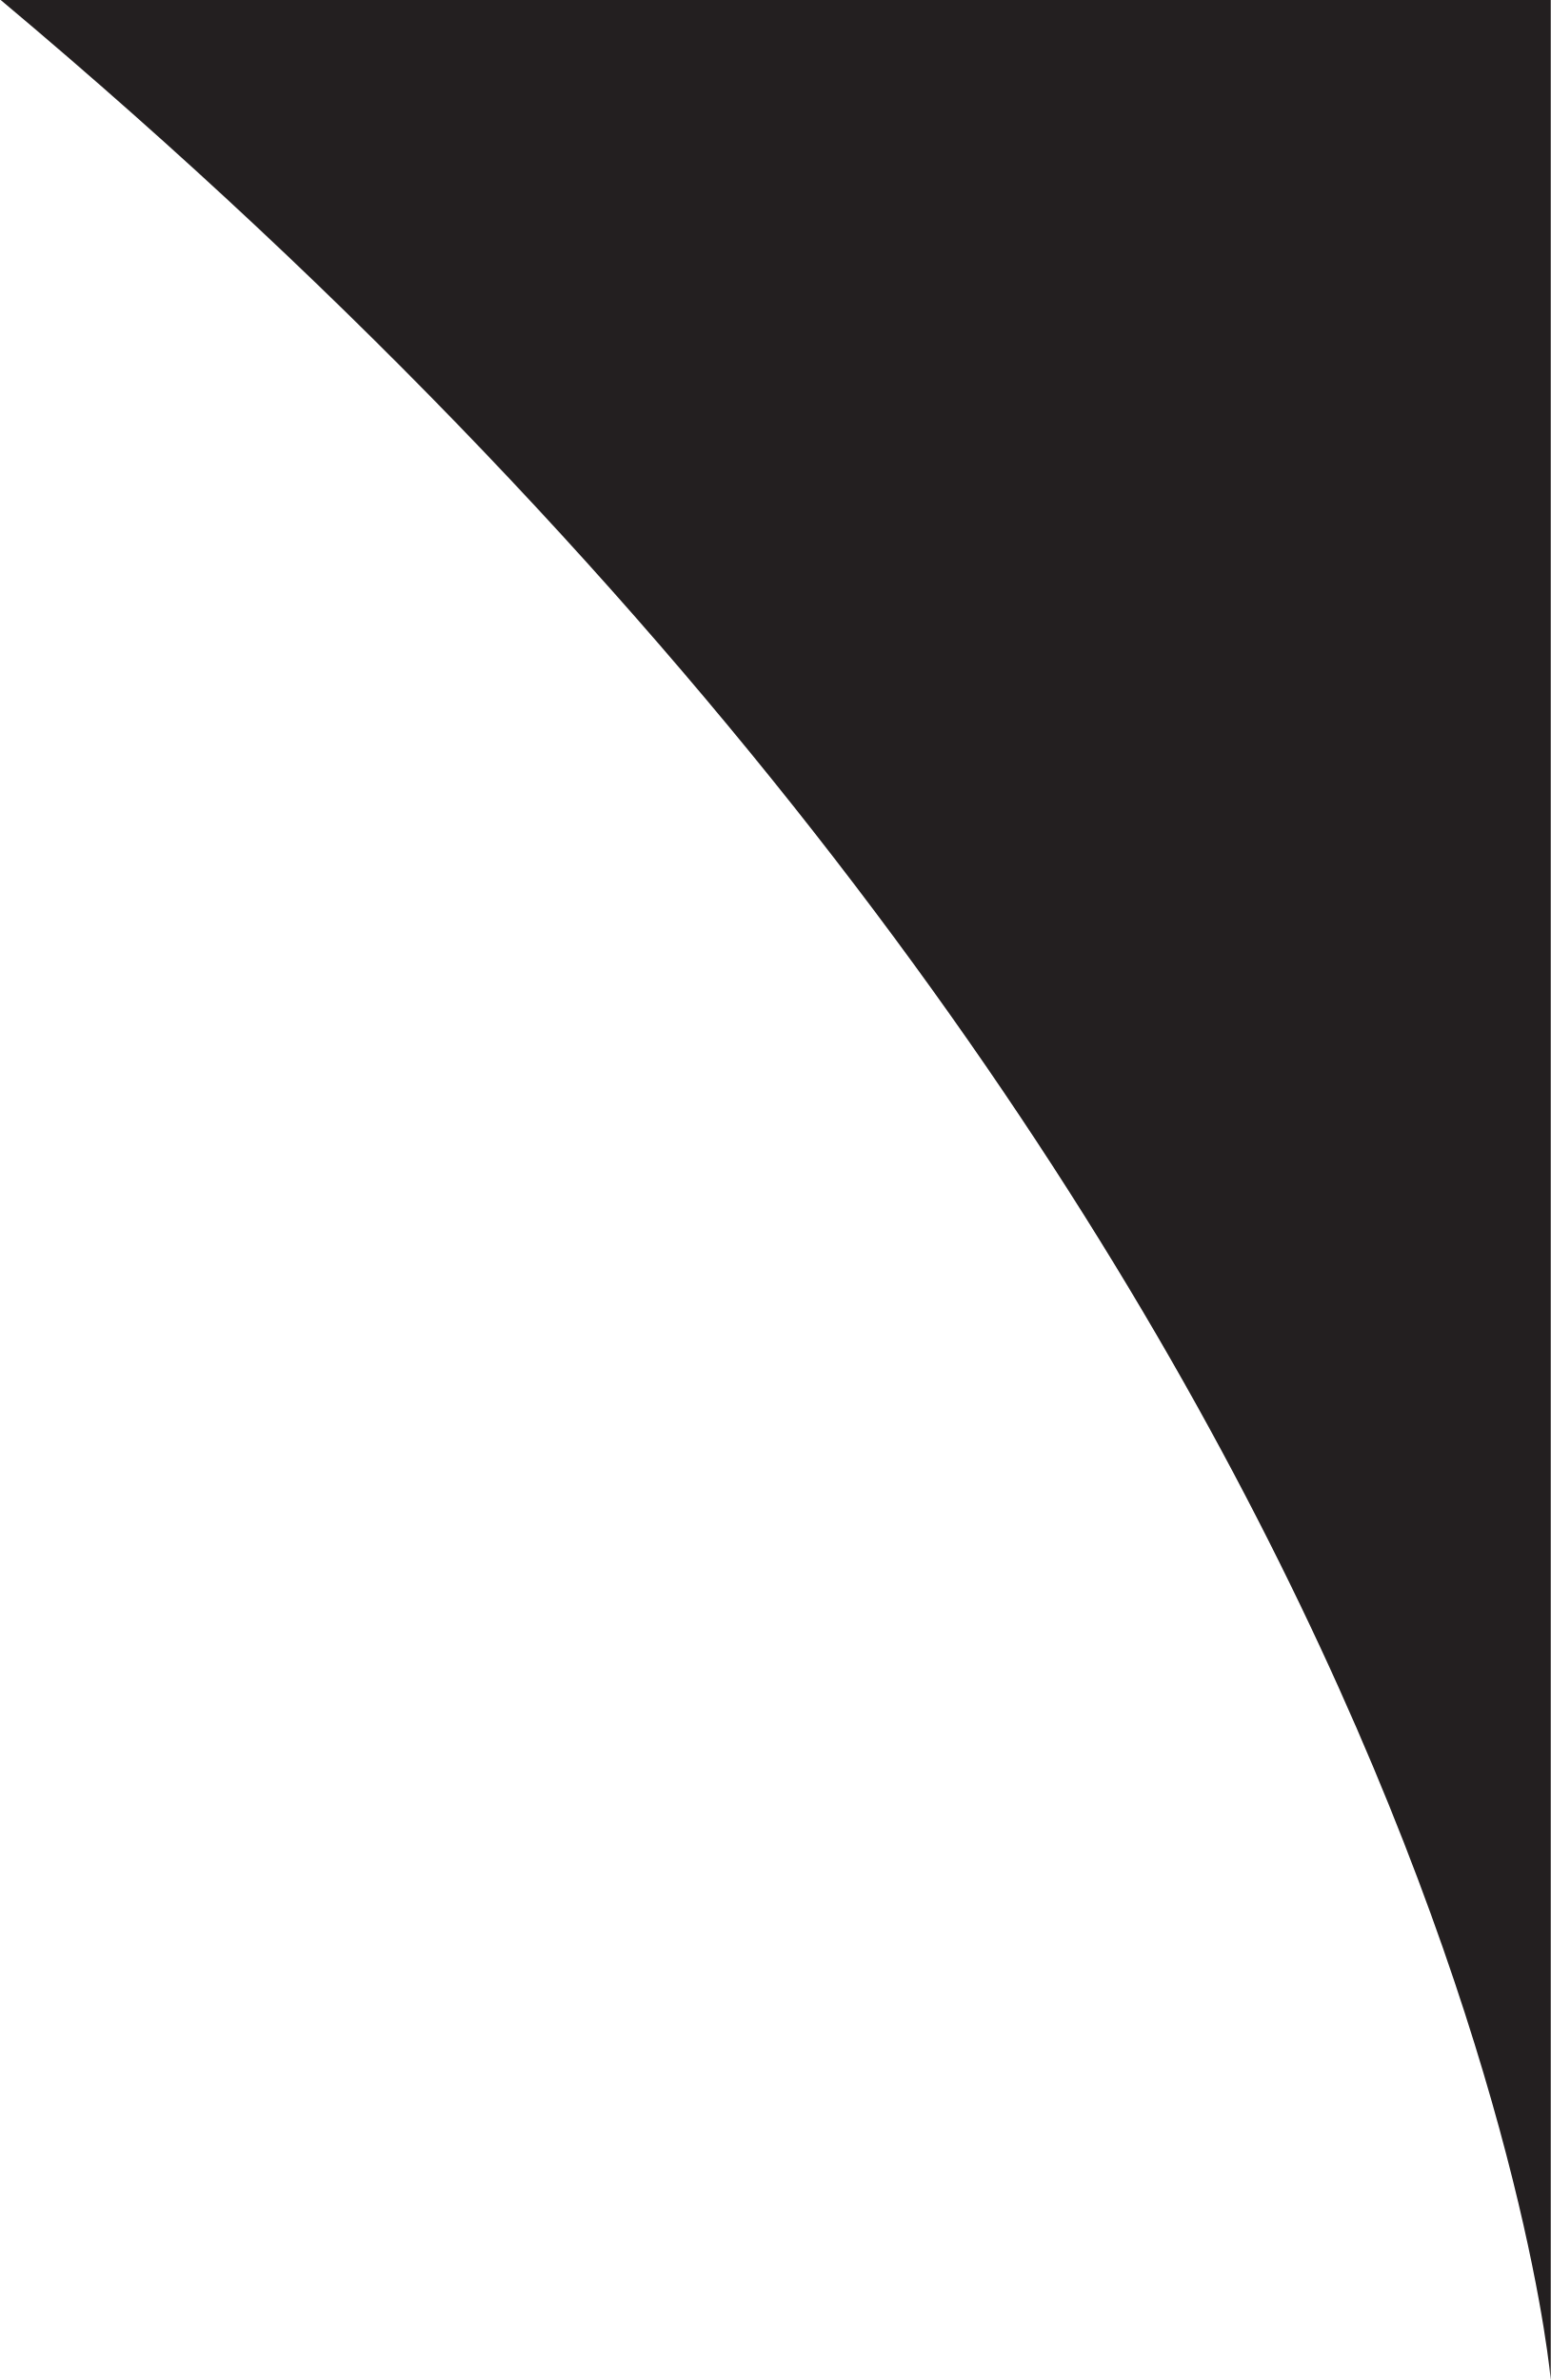
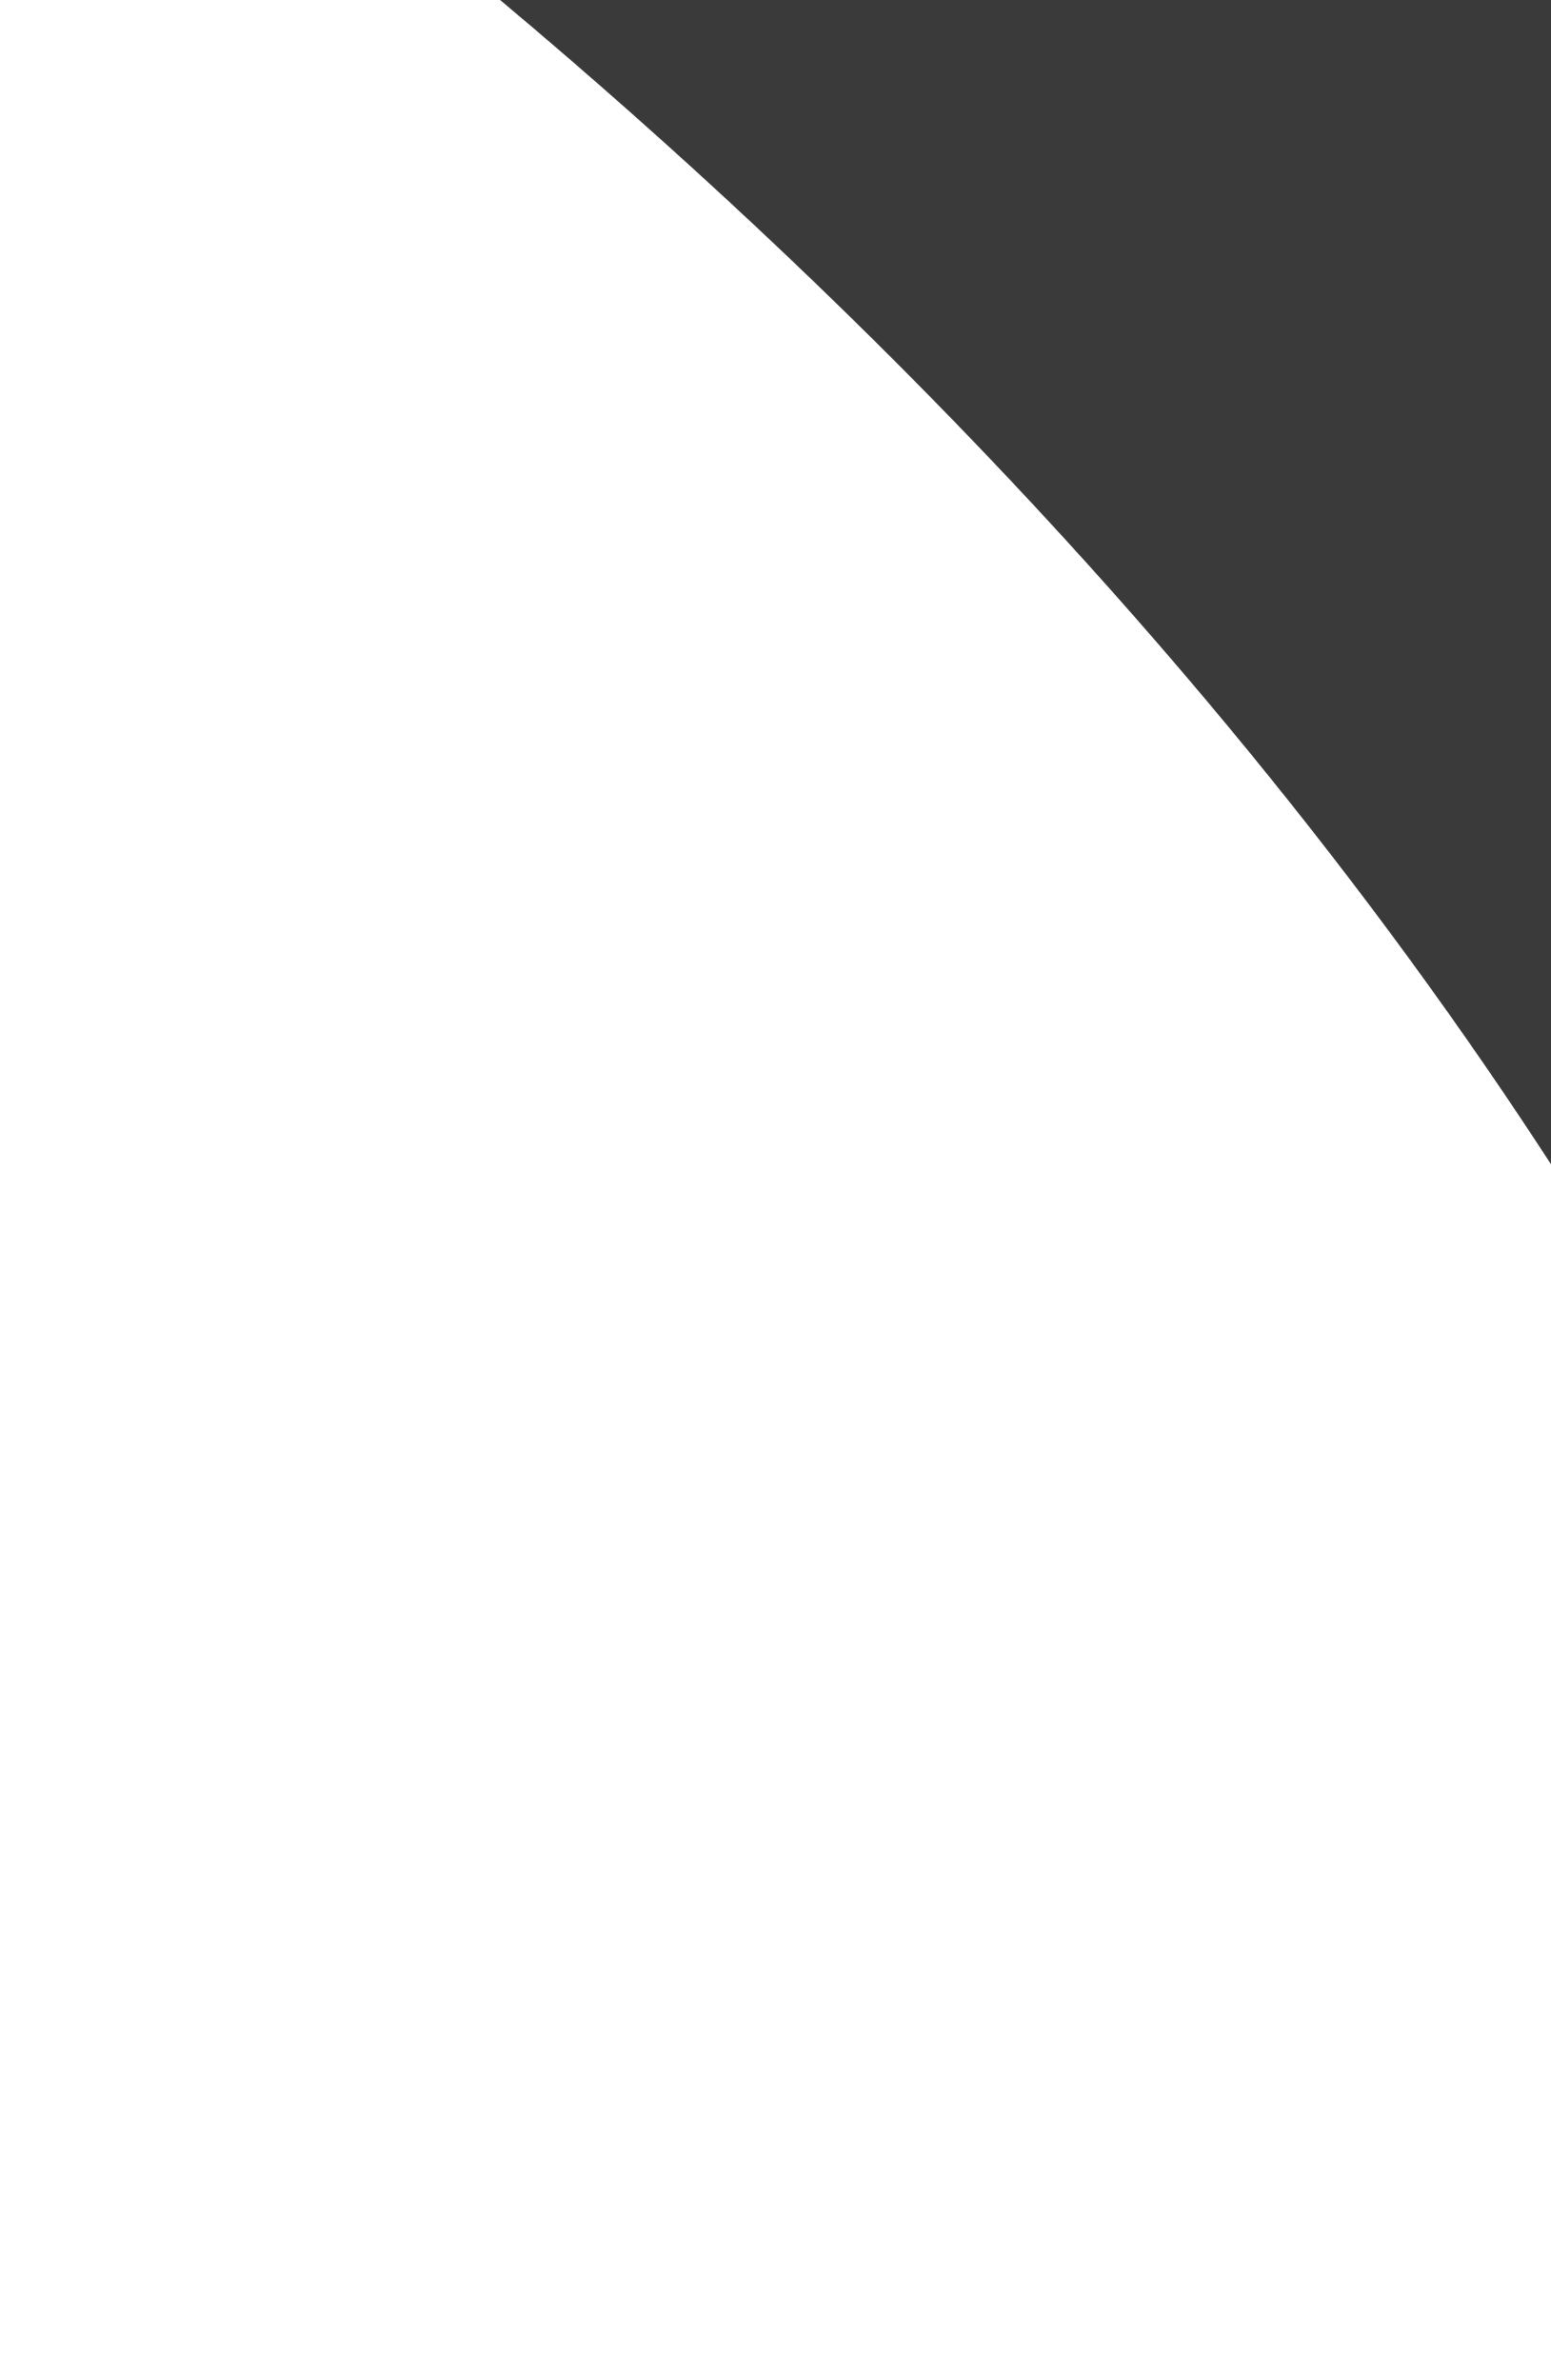
- <svg xmlns="http://www.w3.org/2000/svg" version="1.1" id="Layer_1" x="0px" y="0px" width="258.559px" height="396.871px" viewBox="83.27 0 258.559 396.871" enable-background="new 83.27 0 258.559 396.871" xml:space="preserve">
+ <svg xmlns="http://www.w3.org/2000/svg" version="1.1" id="Layer_1" x="0px" y="0px" width="258.559px" height="396.871px" viewBox="0 0 258.559 396.871" enable-background="new 0 0 258.559 396.871" xml:space="preserve">
  <g id="u6PRpE_1_">
    <g>
-       <path fill-rule="evenodd" clip-rule="evenodd" fill="#231F20" d="M341.829,396.871c0,0-16.524-193.936-258.445-396.871    c86.17,0,258.445,0,258.445,0V396.871z" />
+       <path fill="#3A3A3A" d="M341.829,396.871c0,0-16.524-193.936-258.445-396.871c86.17,0,258.445,0,258.445,0V396.871z" />
    </g>
  </g>
</svg>
